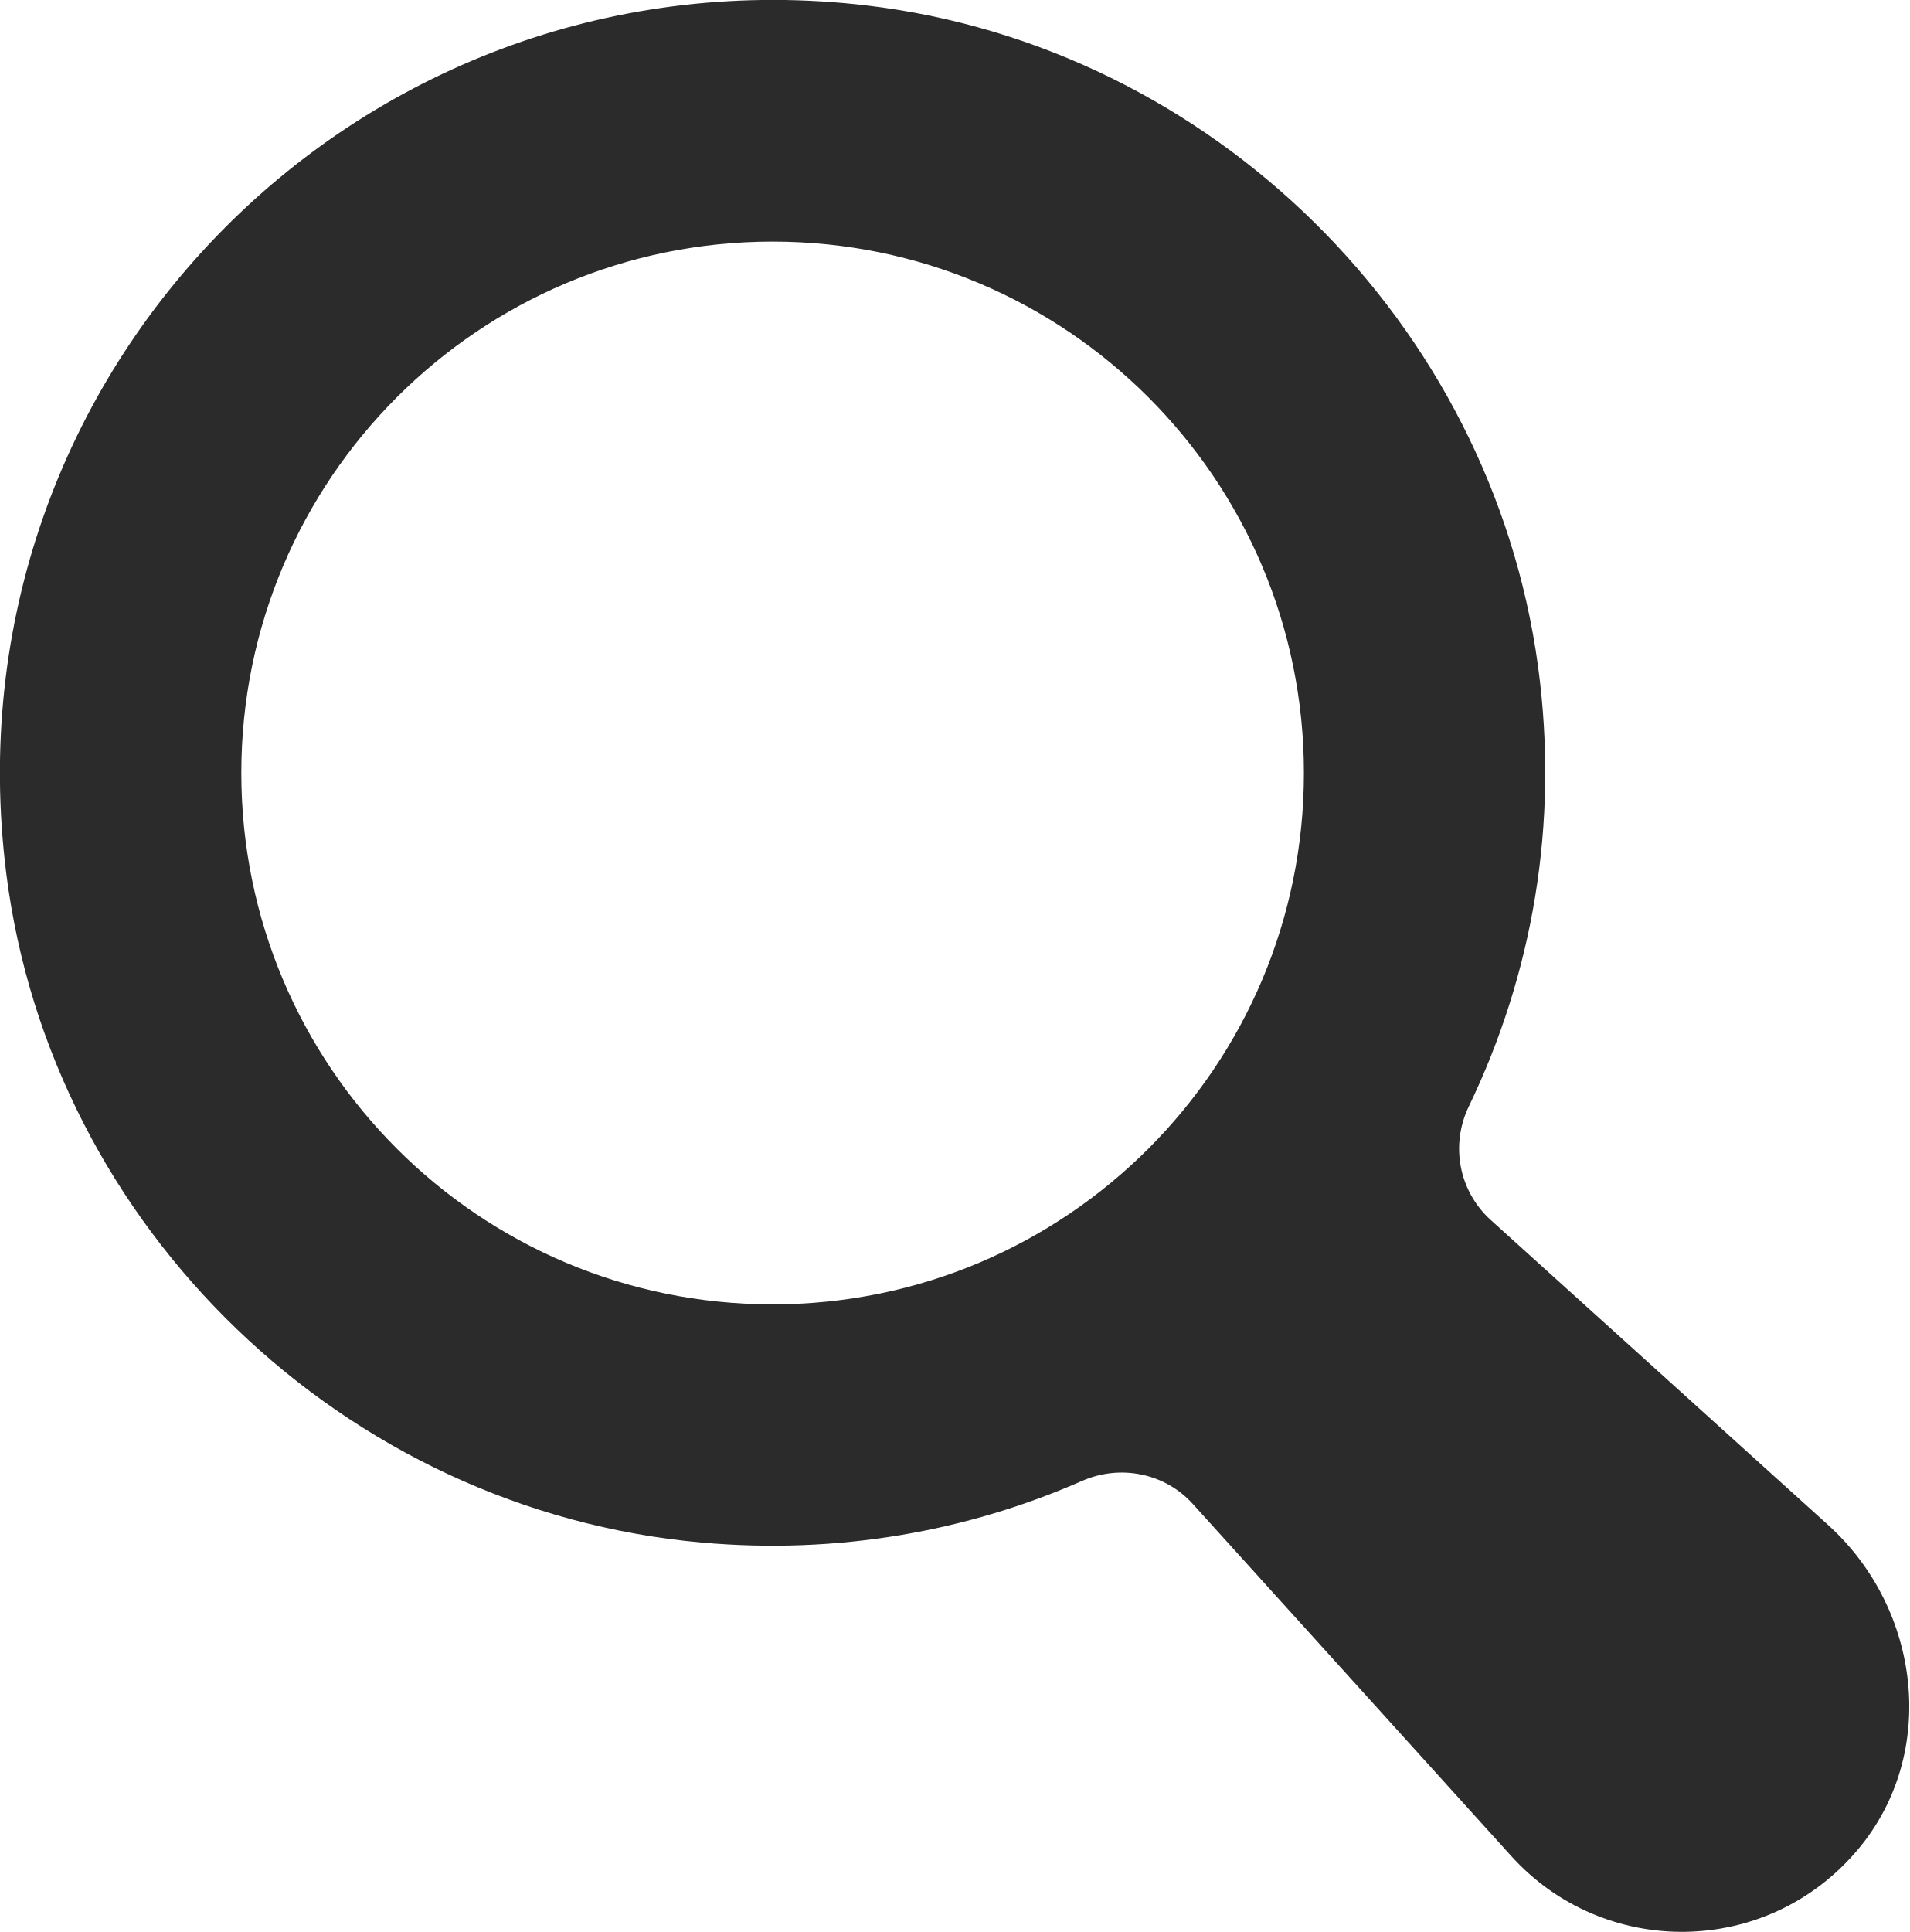
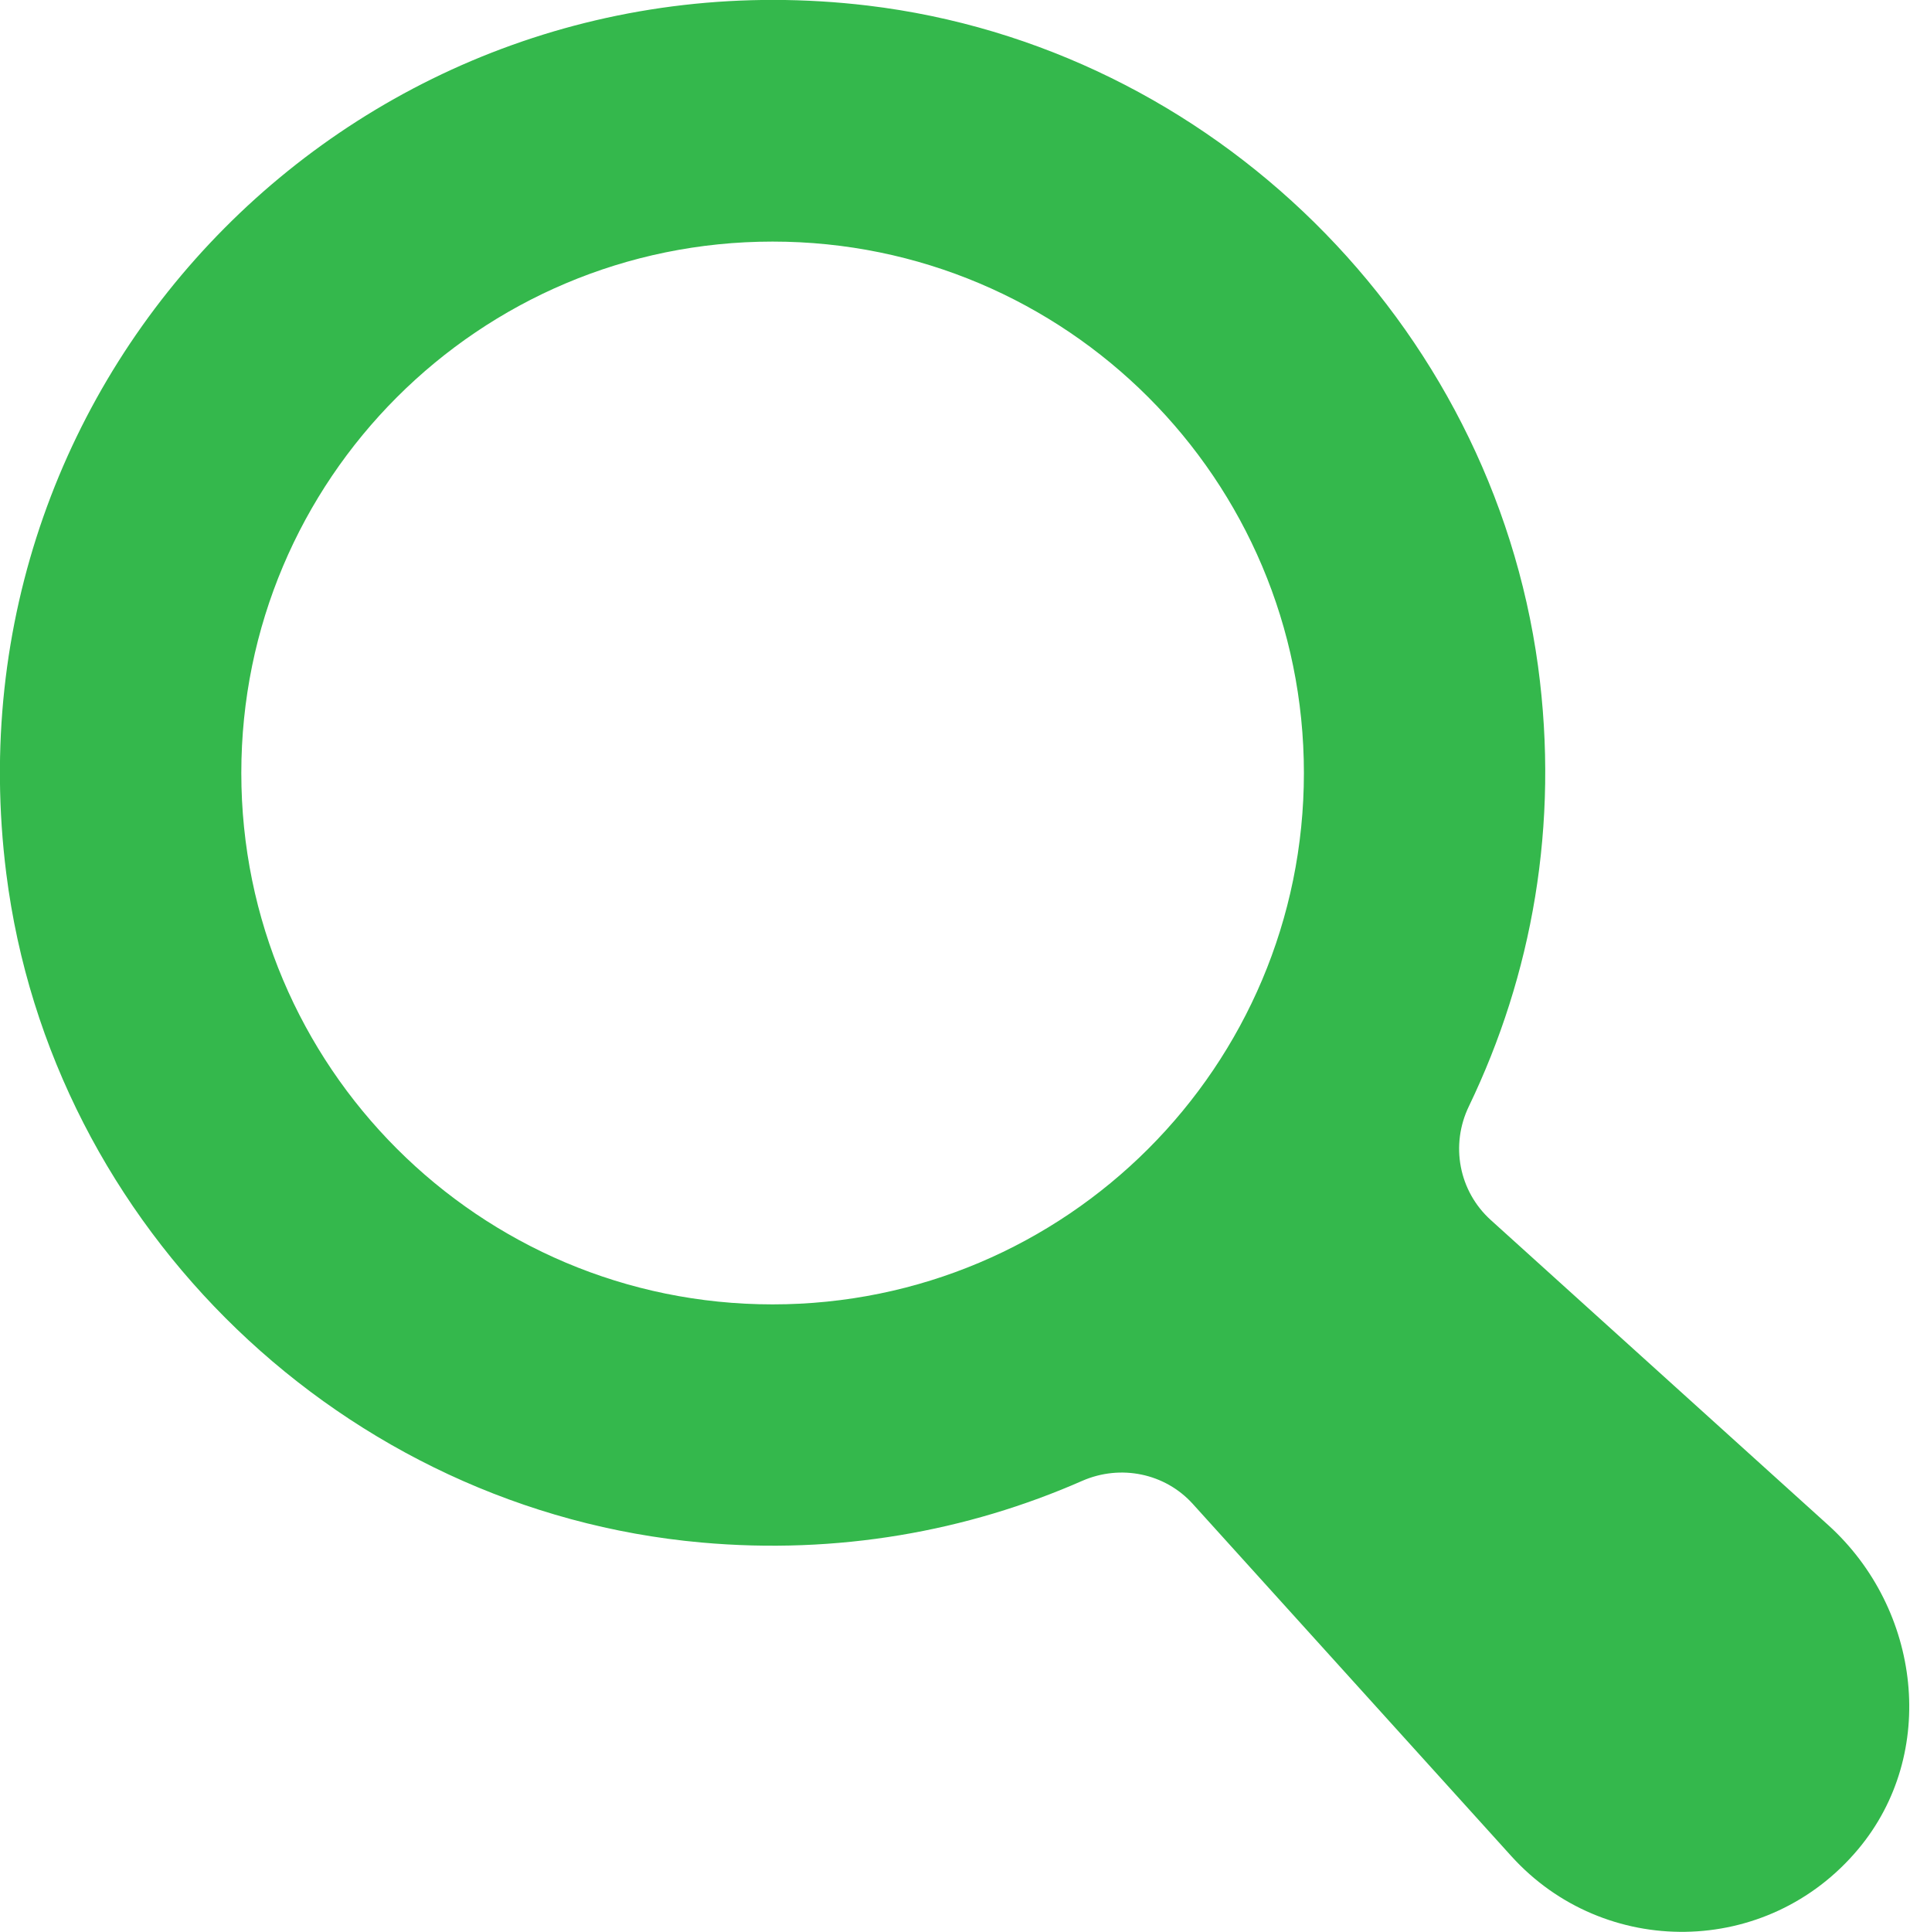
<svg xmlns="http://www.w3.org/2000/svg" id="Layer_1" version="1.1" viewBox="0 0 82.37 83.33">
  <defs>
    <style>
      .st0 {
-         fill: #2b2b2b;
+         fill: #34B84C;
      }
    </style>
  </defs>
  <path class="st0" d="M.27,37.67c1.93,15.32,14.6,27.48,29.98,28.86,5.88.53,11.48-.48,16.44-2.66,1.65-.72,3.57-.33,4.77,1l13.74,15.19c4,4.42,11.04,4.38,14.96-.3,3.46-4.13,2.71-10.36-1.29-13.98l-14.56-13.16c-1.38-1.25-1.75-3.24-.94-4.91,2.71-5.63,3.91-12.12,2.98-18.98C64.33,13.92,52.29,2.02,37.43.24,15.73-2.34-2.47,15.94.27,37.67h0ZM33.33,10.42c12.66,0,22.92,10.26,22.92,22.92s-10.26,22.92-22.92,22.92-22.92-10.26-22.92-22.92,10.26-22.92,22.92-22.92Z" />
</svg>
